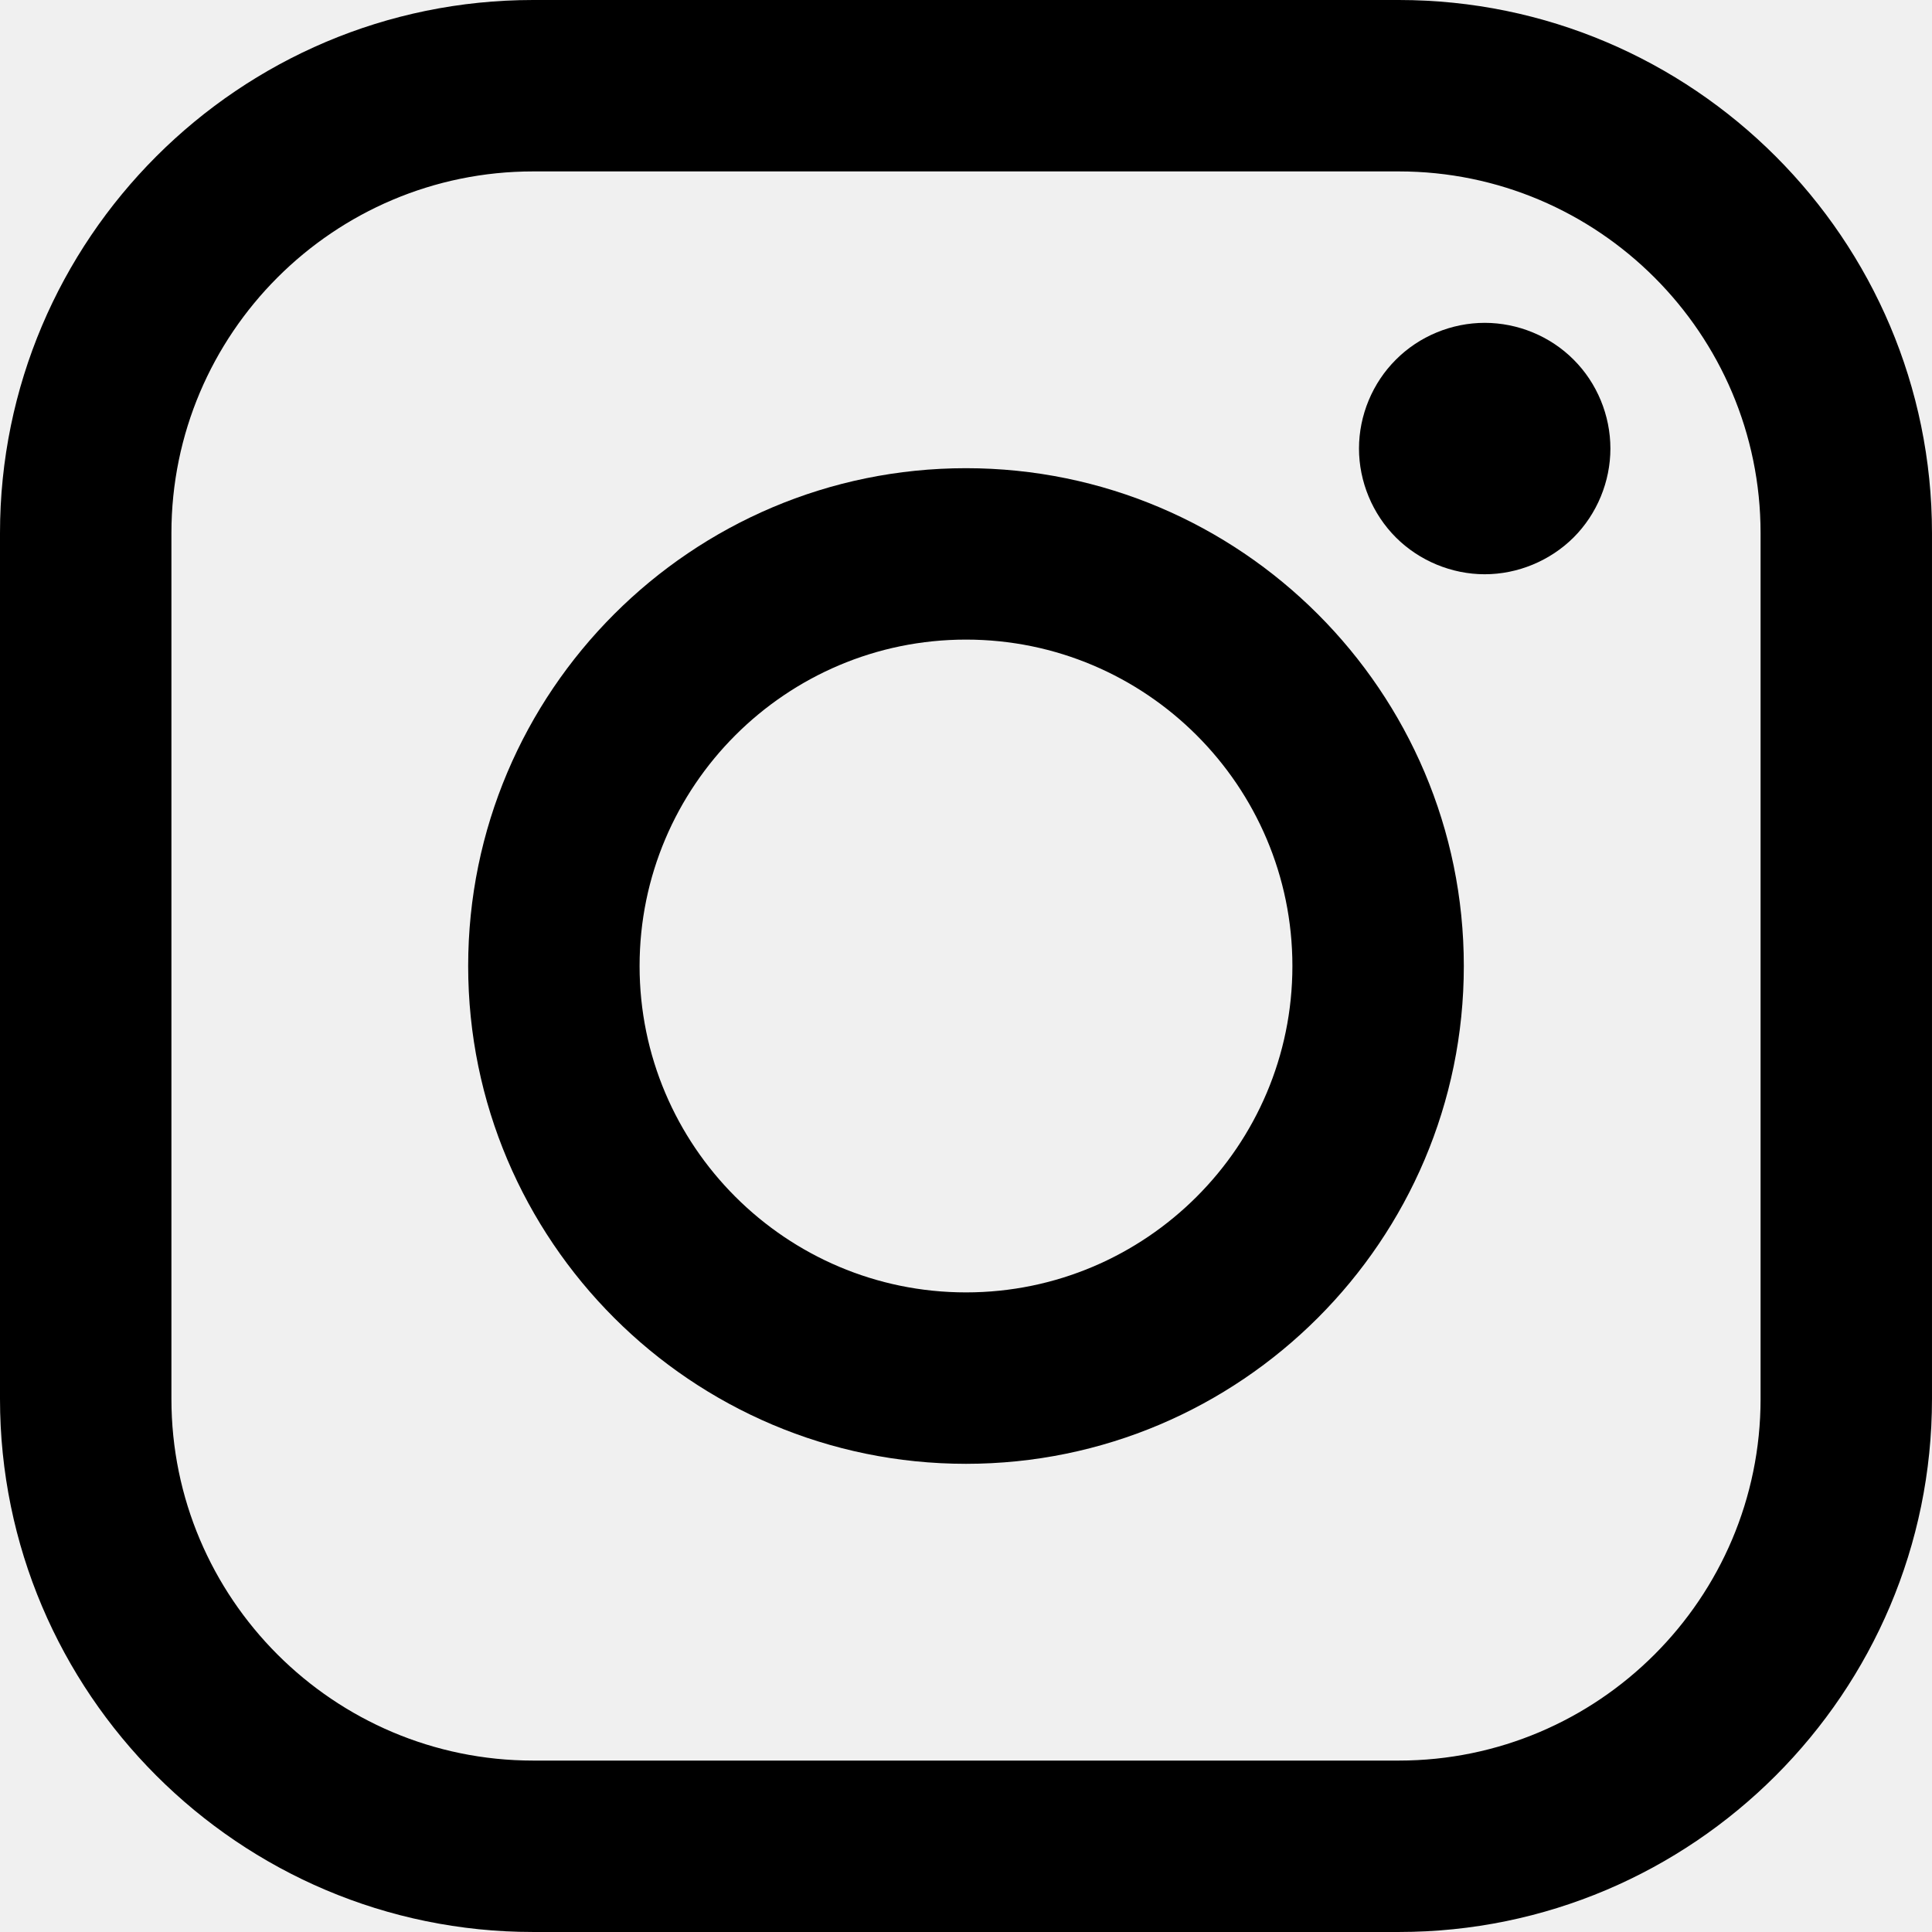
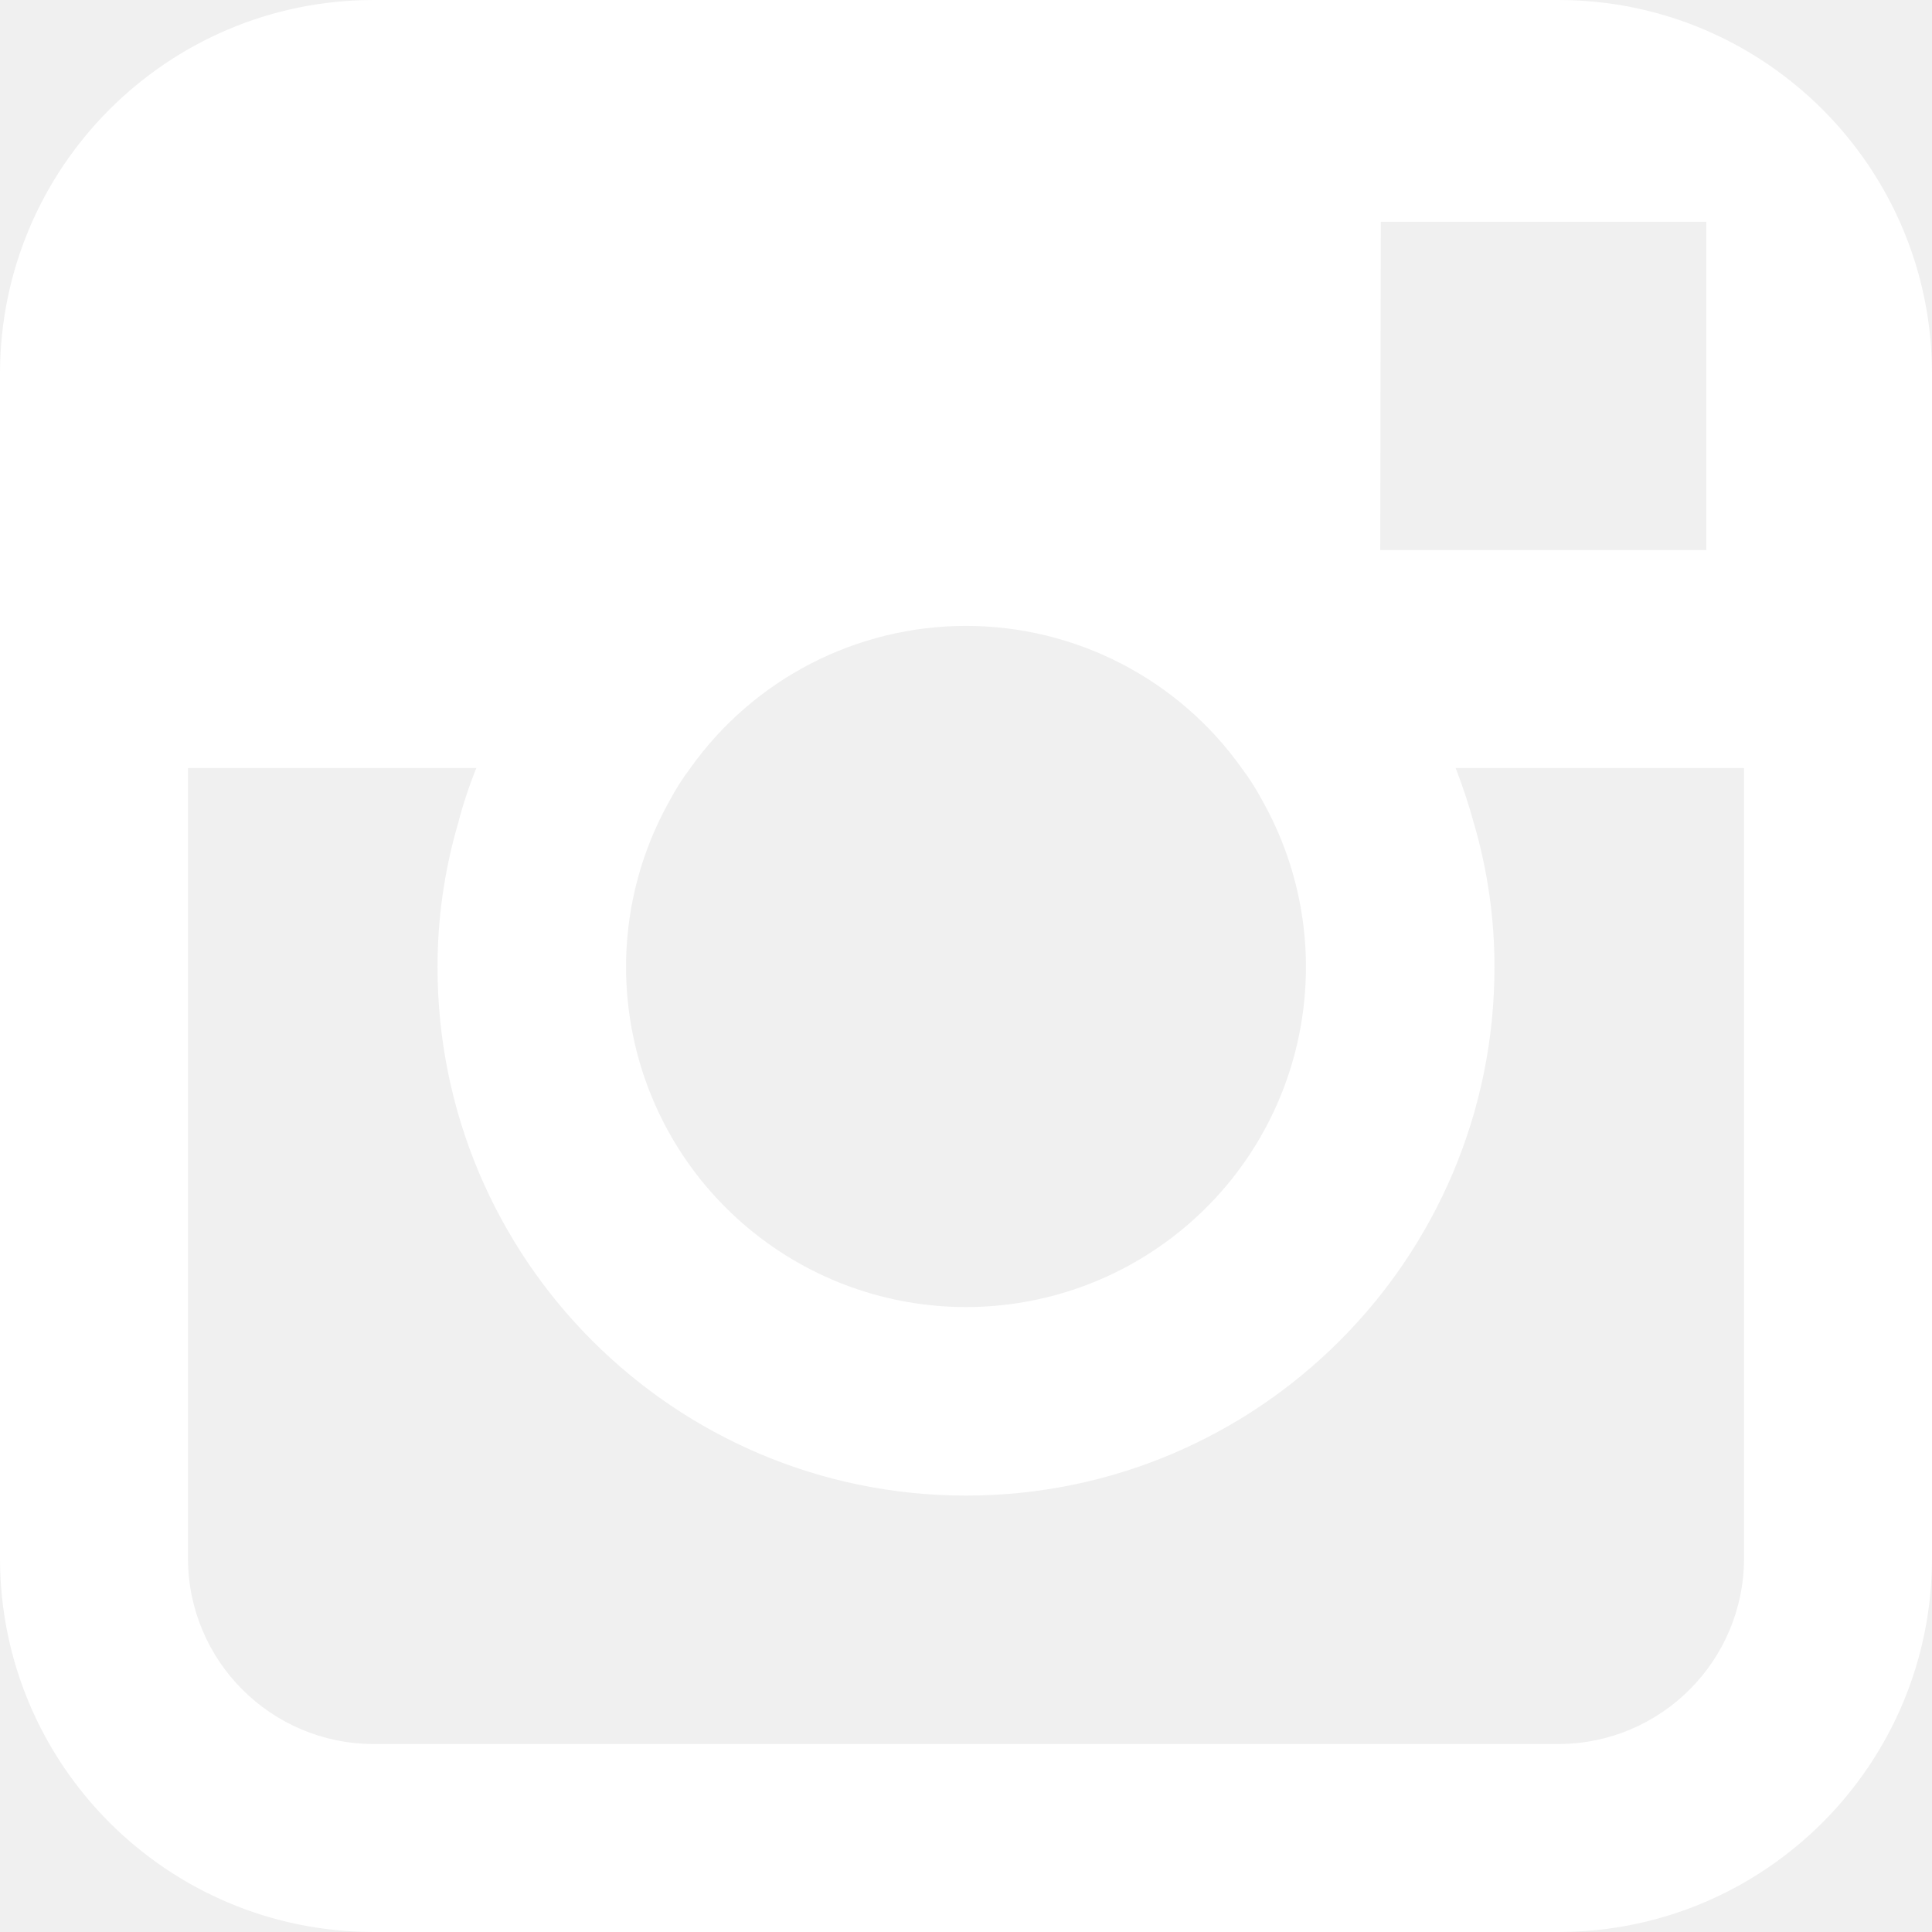
- <svg xmlns="http://www.w3.org/2000/svg" version="1.1" id="Layer_1" x="0px" y="0px" width="169.063px" height="169.063px" viewBox="0 0 169.063 169.063" style="enable-background:new 0 0 169.063 169.063;" xml:space="preserve">
-   <g>
-     <path d="M122.406,0H46.654C20.929,0,0,20.93,0,46.655v75.752c0,25.726,20.929,46.655,46.654,46.655h75.752   c25.727,0,46.656-20.93,46.656-46.655V46.655C169.063,20.93,148.133,0,122.406,0z M154.063,122.407   c0,17.455-14.201,31.655-31.656,31.655H46.654C29.2,154.063,15,139.862,15,122.407V46.655C15,29.201,29.2,15,46.654,15h75.752   c17.455,0,31.656,14.201,31.656,31.655V122.407z" />
-     <path d="M84.531,40.97c-24.021,0-43.563,19.542-43.563,43.563c0,24.02,19.542,43.561,43.563,43.561s43.563-19.541,43.563-43.561   C128.094,60.512,108.552,40.97,84.531,40.97z M84.531,113.093c-15.749,0-28.563-12.812-28.563-28.561   c0-15.75,12.813-28.563,28.563-28.563s28.563,12.813,28.563,28.563C113.094,100.281,100.28,113.093,84.531,113.093z" />
-     <path d="M129.921,28.251c-2.89,0-5.729,1.17-7.77,3.22c-2.051,2.04-3.23,4.88-3.23,7.78c0,2.891,1.18,5.73,3.23,7.78   c2.04,2.04,4.88,3.22,7.77,3.22c2.9,0,5.73-1.18,7.78-3.22c2.05-2.05,3.22-4.89,3.22-7.78c0-2.9-1.17-5.74-3.22-7.78   C135.661,29.421,132.821,28.251,129.921,28.251z" />
+ <svg xmlns="http://www.w3.org/2000/svg" viewBox="0 0 34.84 34.84">
+   <defs>
+     <style>.cls-1{fill:#fff;}</style>
+   </defs>
+   <g id="Capa_2" data-name="Capa 2">
+     <g id="Capa_1-2" data-name="Capa 1">
+       <path class="cls-1" d="M28.11,0H6.73A6.74,6.74,0,0,0,0,6.73V28.11a6.74,6.74,0,0,0,6.73,6.73H28.11a6.74,6.74,0,0,0,6.73-6.73V6.73A6.74,6.74,0,0,0,28.11,0ZM30,4h.77V9.92l-5.88,0L24.9,4ZM12.45,13.85a6.1,6.1,0,0,1,9.94,0,4.38,4.38,0,0,1,.37.58,6.13,6.13,0,1,1-10.68,0A4.38,4.38,0,0,1,12.45,13.85Zm19,14.26a3.35,3.35,0,0,1-3.34,3.34H6.73a3.35,3.35,0,0,1-3.34-3.34V13.85h5.2a8.06,8.06,0,0,0-.33,1,9.21,9.21,0,0,0-.37,2.59,9.53,9.53,0,1,0,19.06,0,9.21,9.21,0,0,0-.37-2.59,10.24,10.24,0,0,0-.33-1h5.2V28.11Z" />
+     </g>
  </g>
-   <g>
- </g>
-   <g>
- </g>
-   <g>
- </g>
-   <g>
- </g>
-   <g>
- </g>
-   <g>
- </g>
-   <g>
- </g>
-   <g>
- </g>
-   <g>
- </g>
-   <g>
- </g>
-   <g>
- </g>
-   <g>
- </g>
-   <g>
- </g>
-   <g>
- </g>
-   <g>
- </g>
</svg>
